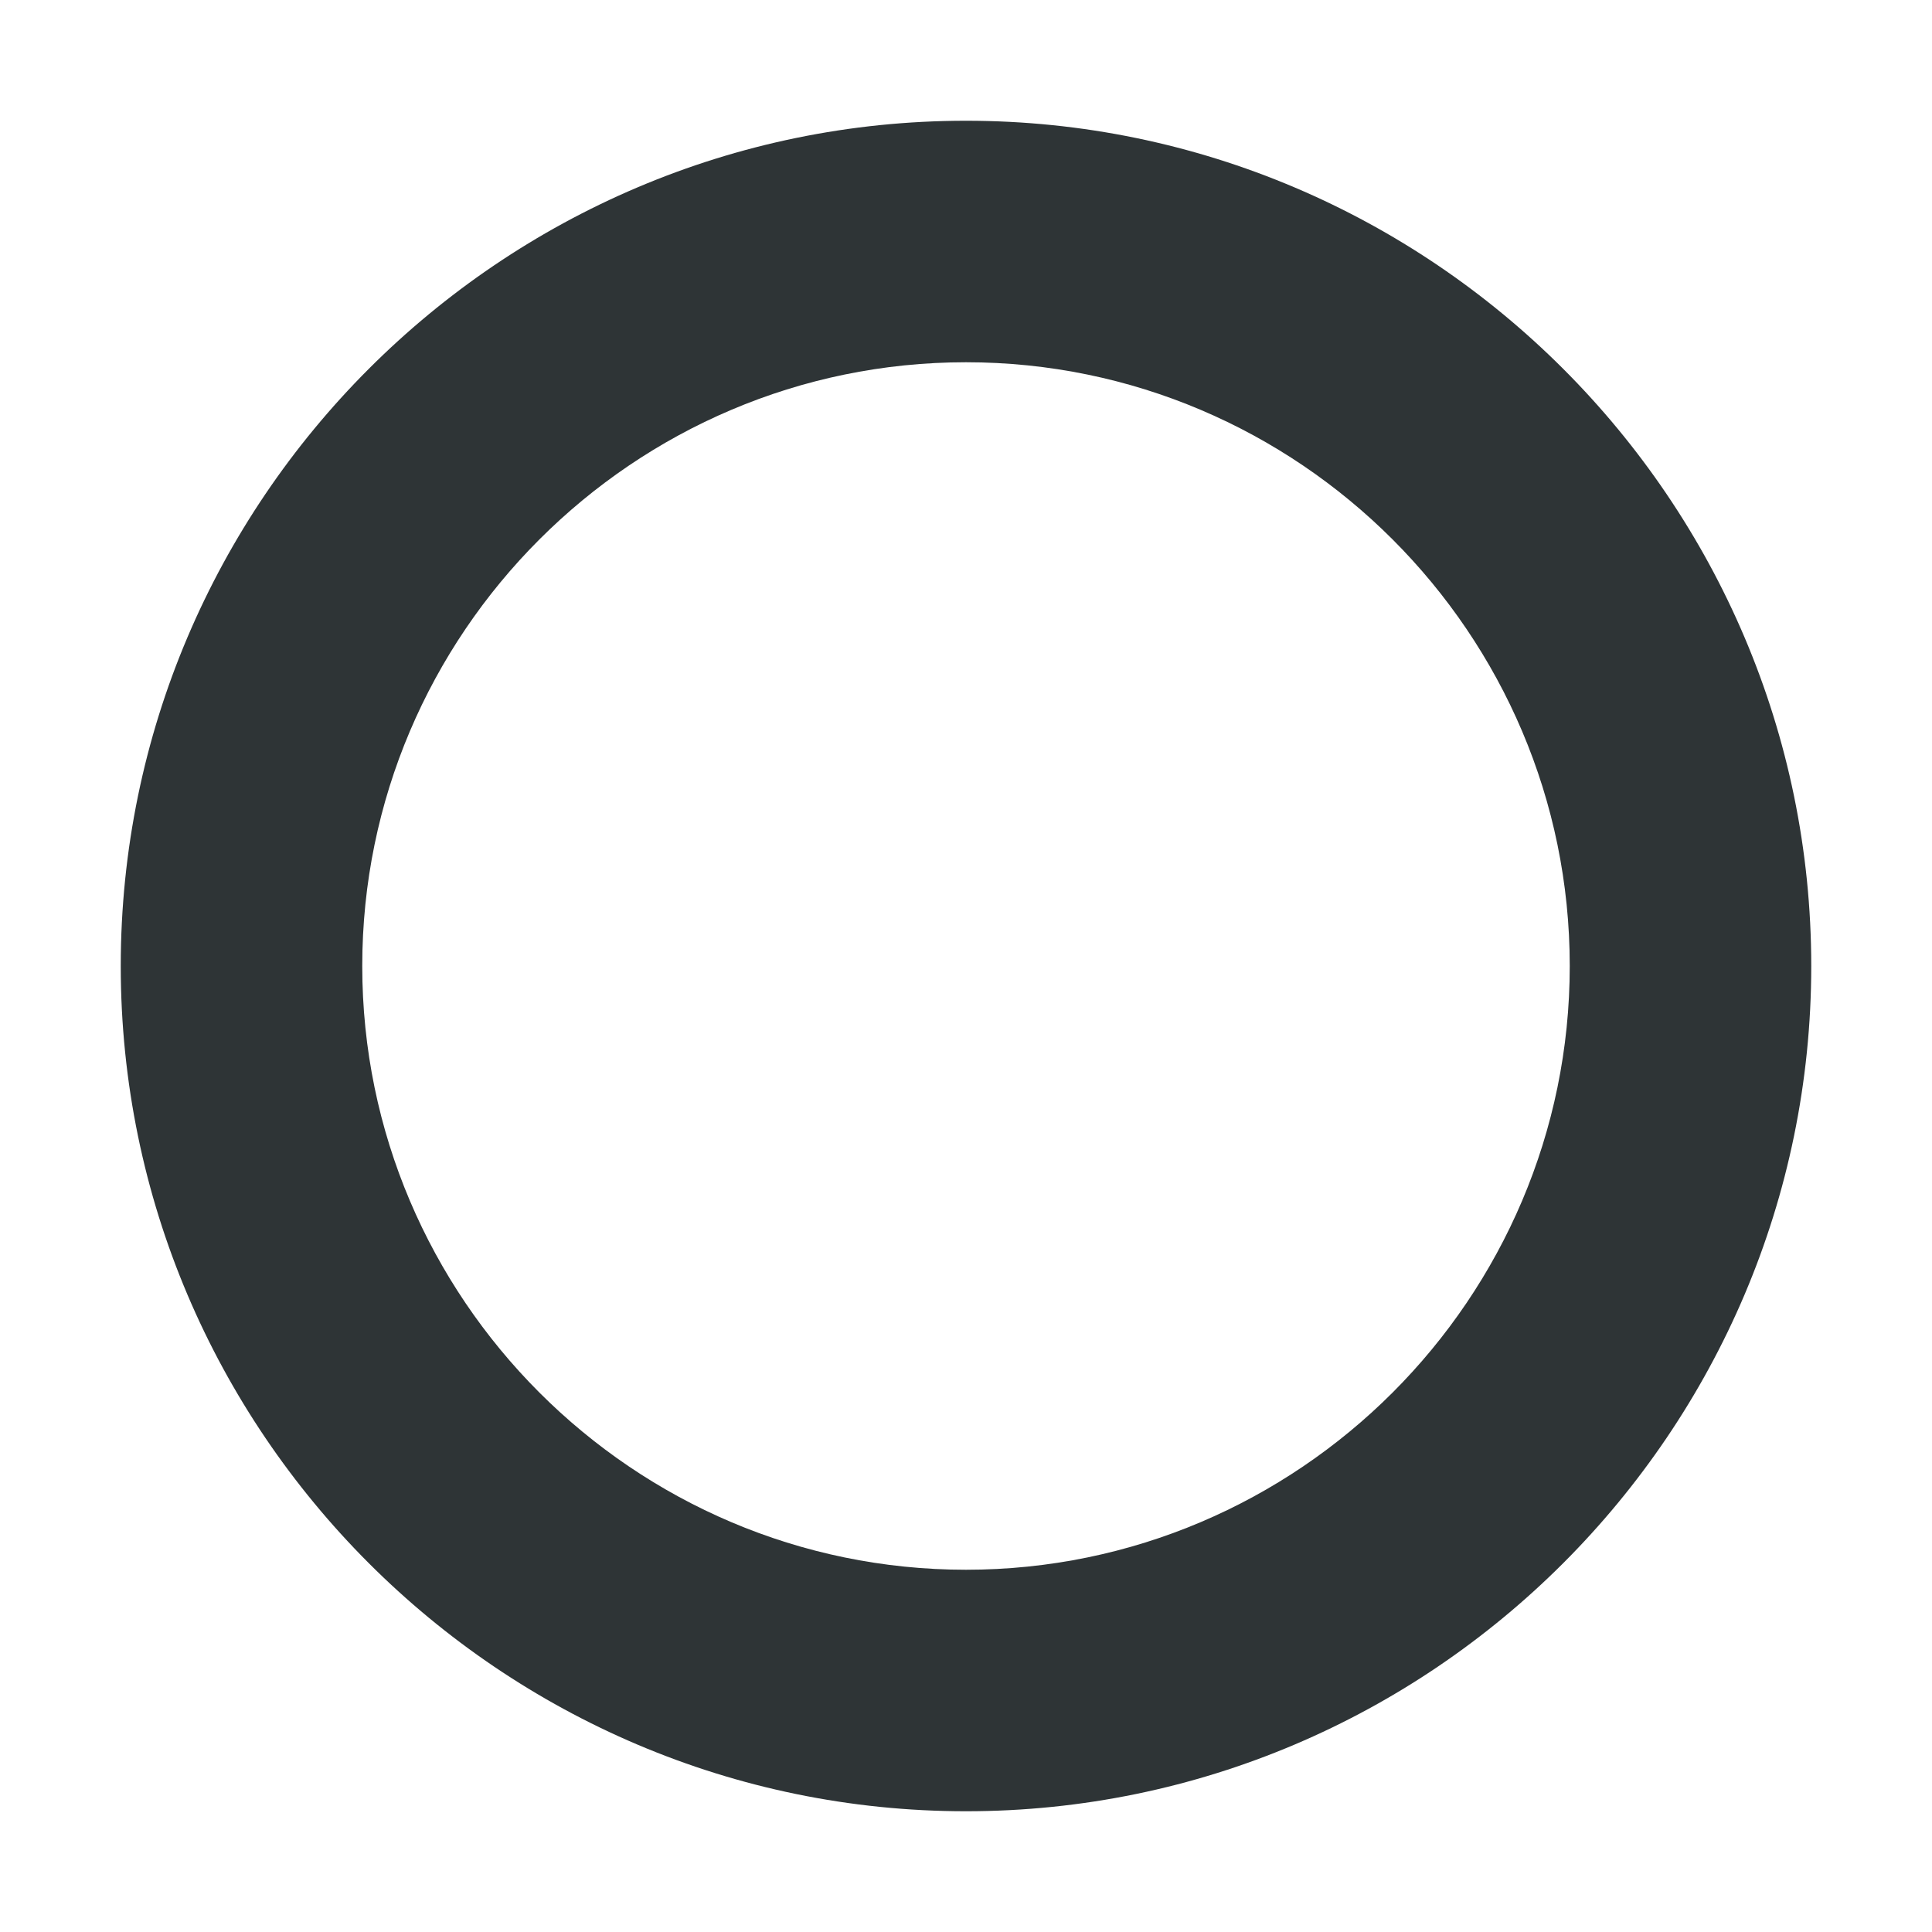
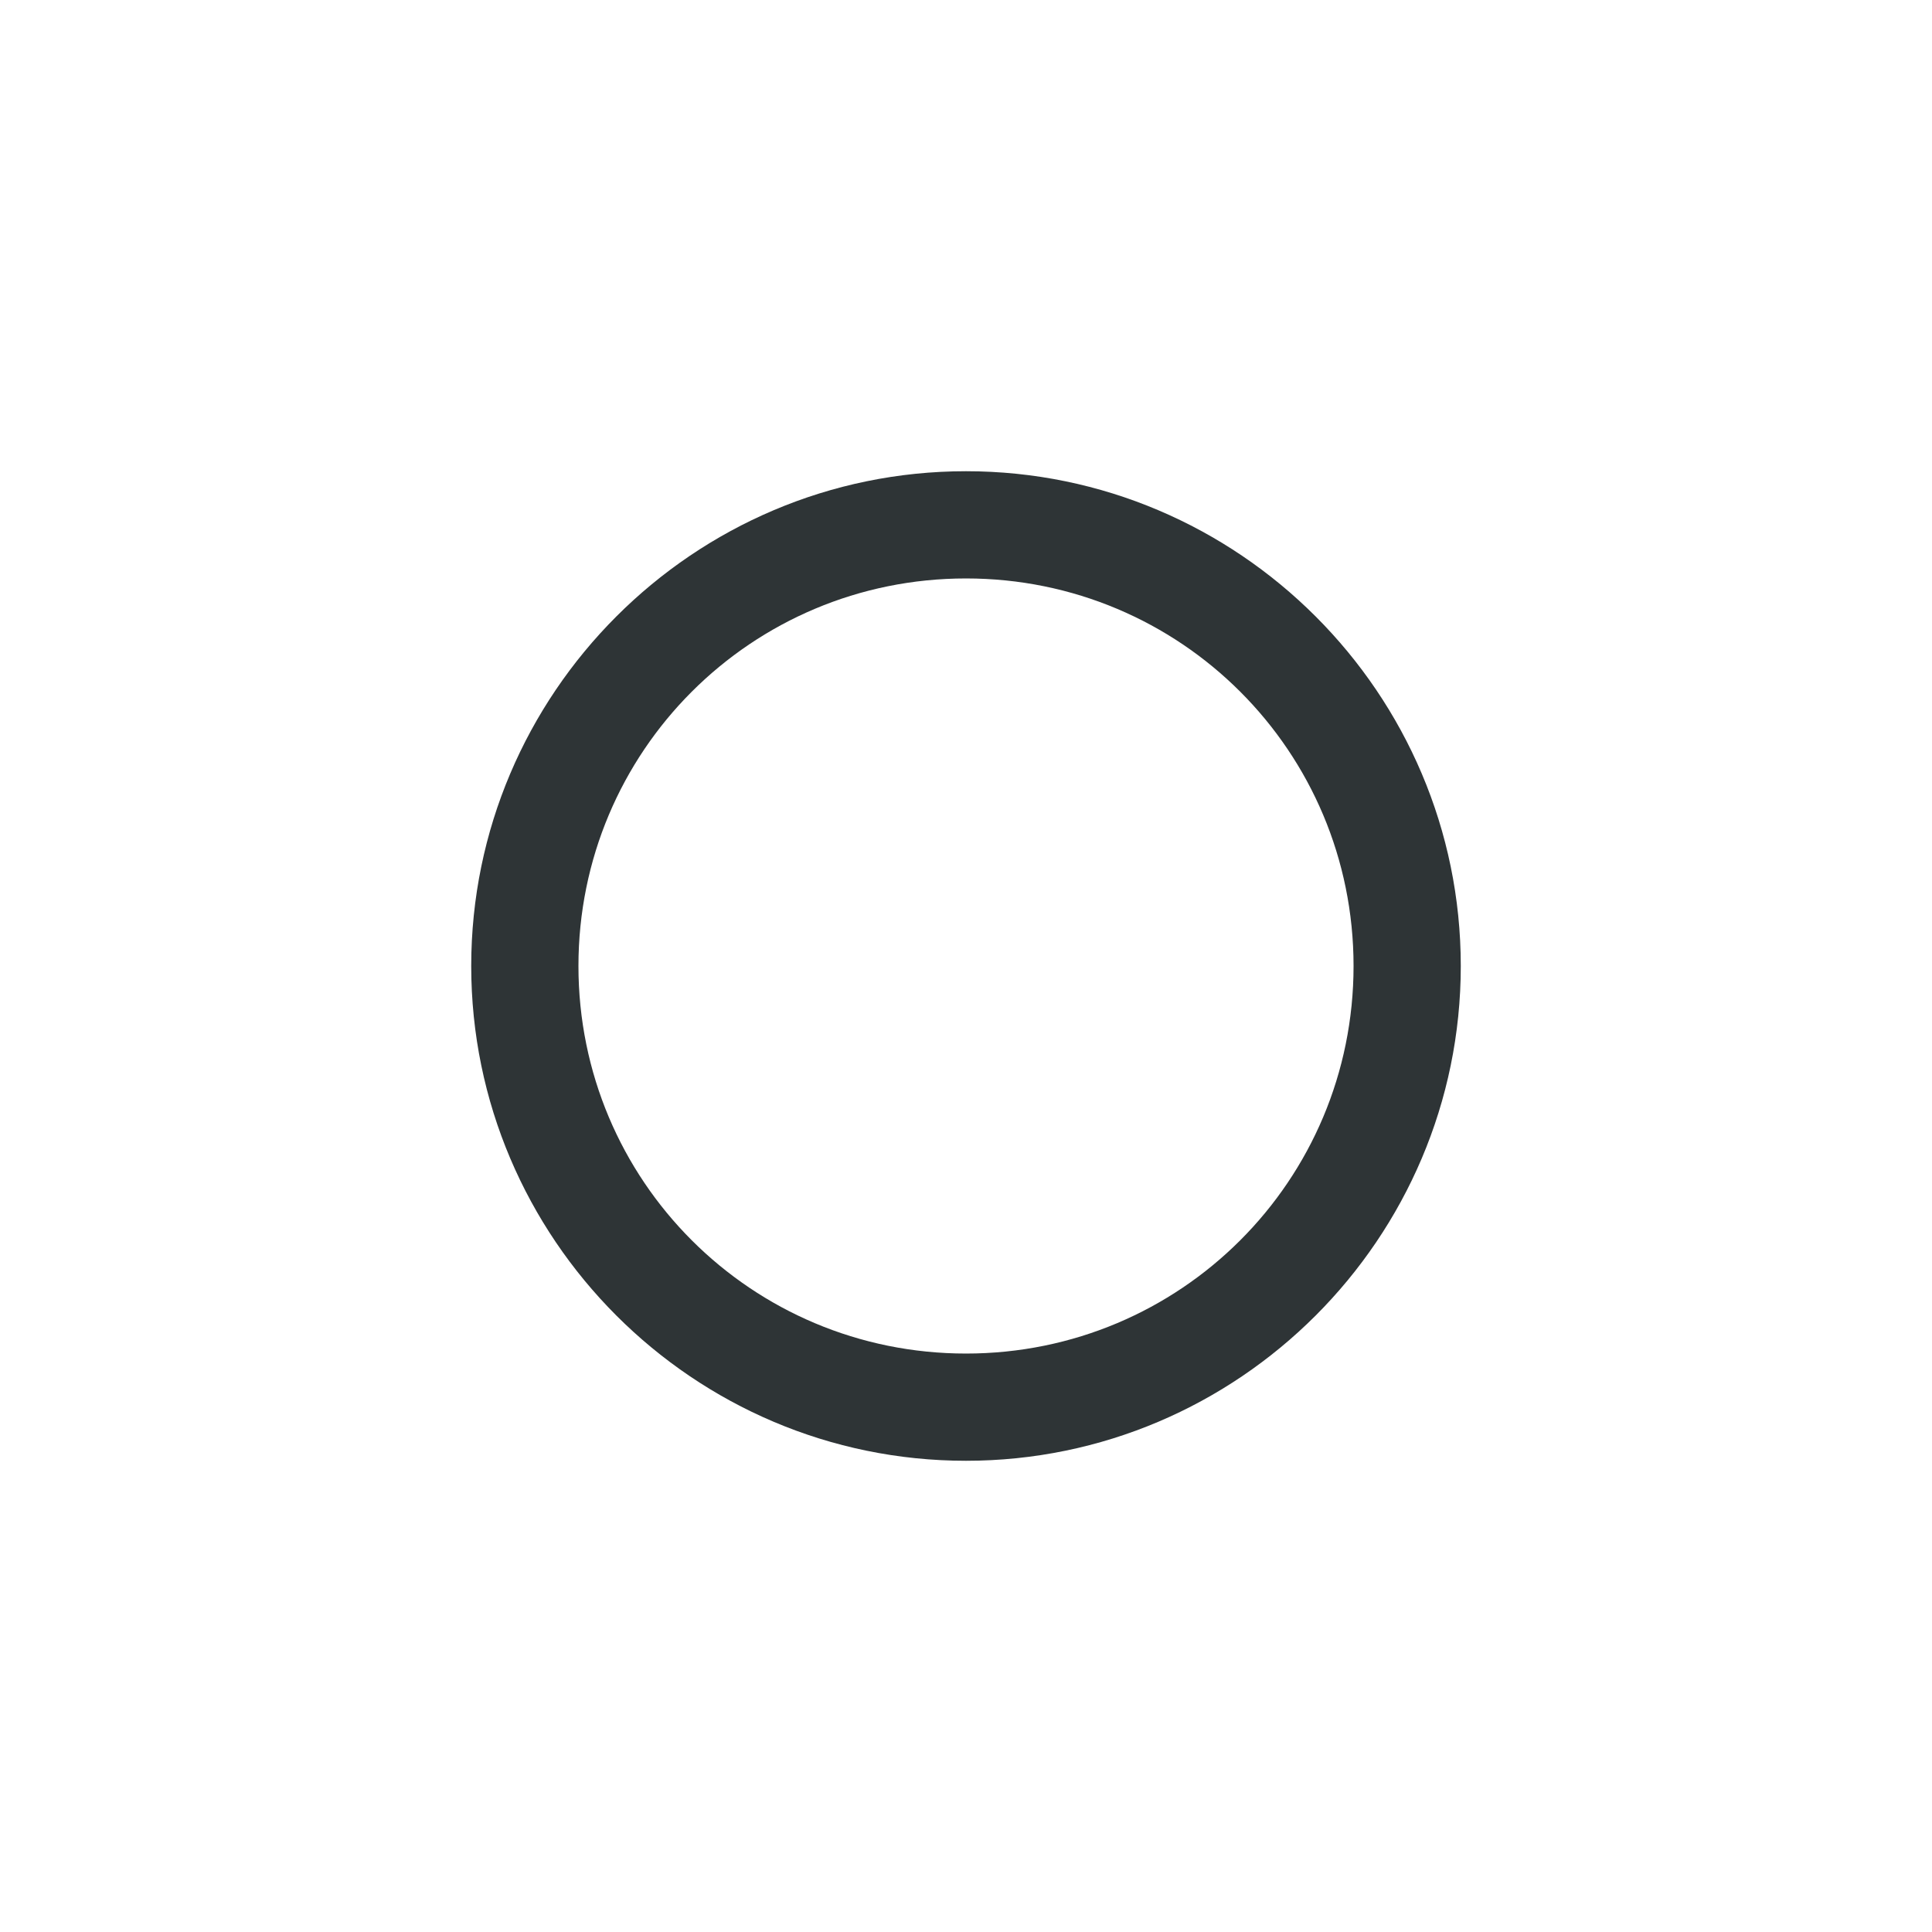
- <svg xmlns="http://www.w3.org/2000/svg" height="16px" viewBox="0 0 16 16" width="16px">
-   <filter id="a" height="100%" width="100%" x="0%" y="0%">
-     <feColorMatrix in="SourceGraphic" type="matrix" values="0 0 0 0 1 0 0 0 0 1 0 0 0 0 1 0 0 0 1 0" />
+ <svg xmlns="http://www.w3.org/2000/svg" height="16px" viewBox="0 0 16 16" width="16px" version="1.1" id="svg163">
+   <defs id="defs167" />
+   <filter id="a" height="1" width="1" x="0" y="0">
+     <feColorMatrix in="SourceGraphic" type="matrix" values="0 0 0 0 1 0 0 0 0 1 0 0 0 0 1 0 0 0 1 0" id="feColorMatrix2" />
  </filter>
  <mask id="b">
-     <g filter="url(#a)">
-       <path d="m 0 0 h 16 v 16 h -16 z" fill-opacity="0.3" />
+     <g filter="url(#a)" id="g7">
+       <path d="m 0 0 h 16 v 16 h -16 z" fill-opacity="0.3" id="path5" />
    </g>
  </mask>
  <clipPath id="c">
-     <path d="m 0 0 h 1024 v 800 h -1024 z" />
+     <path d="m 0 0 h 1024 v 800 h -1024 z" id="path10" />
  </clipPath>
  <mask id="d">
-     <g filter="url(#a)">
-       <path d="m 0 0 h 16 v 16 h -16 z" fill-opacity="0.05" />
+     <g filter="url(#a)" id="g15">
+       <path d="m 0 0 h 16 v 16 h -16 z" fill-opacity="0.05" id="path13" />
    </g>
  </mask>
  <clipPath id="e">
-     <path d="m 0 0 h 1024 v 800 h -1024 z" />
+     <path d="m 0 0 h 1024 v 800 h -1024 z" id="path18" />
  </clipPath>
  <mask id="f">
-     <g filter="url(#a)">
-       <path d="m 0 0 h 16 v 16 h -16 z" fill-opacity="0.05" />
+     <g filter="url(#a)" id="g23">
+       <path d="m 0 0 h 16 v 16 h -16 z" fill-opacity="0.05" id="path21" />
    </g>
  </mask>
  <clipPath id="g">
-     <path d="m 0 0 h 1024 v 800 h -1024 z" />
+     <path d="m 0 0 h 1024 v 800 h -1024 z" id="path26" />
  </clipPath>
  <mask id="h">
-     <g filter="url(#a)">
-       <path d="m 0 0 h 16 v 16 h -16 z" fill-opacity="0.05" />
+     <g filter="url(#a)" id="g31">
+       <path d="m 0 0 h 16 v 16 h -16 z" fill-opacity="0.05" id="path29" />
    </g>
  </mask>
  <clipPath id="i">
-     <path d="m 0 0 h 1024 v 800 h -1024 z" />
+     <path d="m 0 0 h 1024 v 800 h -1024 z" id="path34" />
  </clipPath>
  <mask id="j">
-     <g filter="url(#a)">
-       <path d="m 0 0 h 16 v 16 h -16 z" fill-opacity="0.05" />
+     <g filter="url(#a)" id="g39">
+       <path d="m 0 0 h 16 v 16 h -16 z" fill-opacity="0.05" id="path37" />
    </g>
  </mask>
  <clipPath id="k">
-     <path d="m 0 0 h 1024 v 800 h -1024 z" />
+     <path d="m 0 0 h 1024 v 800 h -1024 z" id="path42" />
  </clipPath>
  <mask id="l">
-     <g filter="url(#a)">
-       <path d="m 0 0 h 16 v 16 h -16 z" fill-opacity="0.05" />
+     <g filter="url(#a)" id="g47">
+       <path d="m 0 0 h 16 v 16 h -16 z" fill-opacity="0.05" id="path45" />
    </g>
  </mask>
  <clipPath id="m">
-     <path d="m 0 0 h 1024 v 800 h -1024 z" />
+     <path d="m 0 0 h 1024 v 800 h -1024 z" id="path50" />
  </clipPath>
  <mask id="n">
-     <g filter="url(#a)">
-       <path d="m 0 0 h 16 v 16 h -16 z" fill-opacity="0.05" />
+     <g filter="url(#a)" id="g55">
+       <path d="m 0 0 h 16 v 16 h -16 z" fill-opacity="0.05" id="path53" />
    </g>
  </mask>
  <clipPath id="o">
-     <path d="m 0 0 h 1024 v 800 h -1024 z" />
+     <path d="m 0 0 h 1024 v 800 h -1024 z" id="path58" />
  </clipPath>
  <mask id="p">
-     <g filter="url(#a)">
-       <path d="m 0 0 h 16 v 16 h -16 z" fill-opacity="0.3" />
+     <g filter="url(#a)" id="g63">
+       <path d="m 0 0 h 16 v 16 h -16 z" fill-opacity="0.3" id="path61" />
    </g>
  </mask>
  <clipPath id="q">
-     <path d="m 0 0 h 1024 v 800 h -1024 z" />
+     <path d="m 0 0 h 1024 v 800 h -1024 z" id="path66" />
  </clipPath>
  <mask id="r">
-     <g filter="url(#a)">
-       <path d="m 0 0 h 16 v 16 h -16 z" fill-opacity="0.5" />
+     <g filter="url(#a)" id="g71">
+       <path d="m 0 0 h 16 v 16 h -16 z" fill-opacity="0.5" id="path69" />
    </g>
  </mask>
  <clipPath id="s">
-     <path d="m 0 0 h 1024 v 800 h -1024 z" />
+     <path d="m 0 0 h 1024 v 800 h -1024 z" id="path74" />
  </clipPath>
  <mask id="t">
-     <g filter="url(#a)">
-       <path d="m 0 0 h 16 v 16 h -16 z" fill-opacity="0.4" />
+     <g filter="url(#a)" id="g79">
+       <path d="m 0 0 h 16 v 16 h -16 z" fill-opacity="0.4" id="path77" />
    </g>
  </mask>
  <clipPath id="u">
-     <path d="m 0 0 h 1024 v 800 h -1024 z" />
+     <path d="m 0 0 h 1024 v 800 h -1024 z" id="path82" />
  </clipPath>
  <mask id="v">
-     <g filter="url(#a)">
-       <path d="m 0 0 h 16 v 16 h -16 z" fill-opacity="0.4" />
+     <g filter="url(#a)" id="g87">
+       <path d="m 0 0 h 16 v 16 h -16 z" fill-opacity="0.4" id="path85" />
    </g>
  </mask>
  <clipPath id="w">
-     <path d="m 0 0 h 1024 v 800 h -1024 z" />
+     <path d="m 0 0 h 1024 v 800 h -1024 z" id="path90" />
  </clipPath>
  <mask id="x">
-     <g filter="url(#a)">
-       <path d="m 0 0 h 16 v 16 h -16 z" fill-opacity="0.5" />
+     <g filter="url(#a)" id="g95">
+       <path d="m 0 0 h 16 v 16 h -16 z" fill-opacity="0.5" id="path93" />
    </g>
  </mask>
  <clipPath id="y">
-     <path d="m 0 0 h 1024 v 800 h -1024 z" />
+     <path d="m 0 0 h 1024 v 800 h -1024 z" id="path98" />
  </clipPath>
  <mask id="z">
-     <g filter="url(#a)">
-       <path d="m 0 0 h 16 v 16 h -16 z" fill-opacity="0.5" />
+     <g filter="url(#a)" id="g103">
+       <path d="m 0 0 h 16 v 16 h -16 z" fill-opacity="0.5" id="path101" />
    </g>
  </mask>
  <clipPath id="A">
-     <path d="m 0 0 h 1024 v 800 h -1024 z" />
+     <path d="m 0 0 h 1024 v 800 h -1024 z" id="path106" />
  </clipPath>
-   <path d="m 8 1 c -3.855 0 -7 3.145 -7 7 s 3.145 7 7 7 s 7 -3.145 7 -7 s -3.145 -7 -7 -7 z m 0 2 c 2.754 0 5 2.246 5 5 s -2.246 5 -5 5 s -5 -2.246 -5 -5 s 2.246 -5 5 -5 z m 0 0" fill="#2e3436" />
-   <g clip-path="url(#c)" mask="url(#b)" transform="matrix(1 0 0 1 -560 -480)">
-     <path d="m 562.461 212.059 h 10.449 c -1.184 0.492 -1.297 2.461 0 3 h -10.449 z m 0 0" fill="#2e3436" />
+   <g clip-path="url(#c)" mask="url(#b)" transform="matrix(1 0 0 1 -560 -480)" id="g113">
+     <path d="m 562.461 212.059 h 10.449 c -1.184 0.492 -1.297 2.461 0 3 h -10.449 z m 0 0" fill="#2e3436" id="path111" />
  </g>
-   <g clip-path="url(#e)" mask="url(#d)" transform="matrix(1 0 0 1 -560 -480)">
-     <path d="m 16 632 h 1 v 1 h -1 z m 0 0" fill="#2e3436" fill-rule="evenodd" />
+   <g clip-path="url(#e)" mask="url(#d)" transform="matrix(1 0 0 1 -560 -480)" id="g117">
+     <path d="m 16 632 h 1 v 1 h -1 z m 0 0" fill="#2e3436" fill-rule="evenodd" id="path115" />
  </g>
-   <g clip-path="url(#g)" mask="url(#f)" transform="matrix(1 0 0 1 -560 -480)">
-     <path d="m 17 631 h 1 v 1 h -1 z m 0 0" fill="#2e3436" fill-rule="evenodd" />
+   <g clip-path="url(#g)" mask="url(#f)" transform="matrix(1 0 0 1 -560 -480)" id="g121">
+     <path d="m 17 631 h 1 v 1 h -1 z m 0 0" fill="#2e3436" fill-rule="evenodd" id="path119" />
  </g>
-   <g clip-path="url(#i)" mask="url(#h)" transform="matrix(1 0 0 1 -560 -480)">
-     <path d="m 18 634 h 1 v 1 h -1 z m 0 0" fill="#2e3436" fill-rule="evenodd" />
+   <g clip-path="url(#i)" mask="url(#h)" transform="matrix(1 0 0 1 -560 -480)" id="g125">
+     <path d="m 18 634 h 1 v 1 h -1 z m 0 0" fill="#2e3436" fill-rule="evenodd" id="path123" />
  </g>
-   <g clip-path="url(#k)" mask="url(#j)" transform="matrix(1 0 0 1 -560 -480)">
-     <path d="m 16 634 h 1 v 1 h -1 z m 0 0" fill="#2e3436" fill-rule="evenodd" />
+   <g clip-path="url(#k)" mask="url(#j)" transform="matrix(1 0 0 1 -560 -480)" id="g129">
+     <path d="m 16 634 h 1 v 1 h -1 z m 0 0" fill="#2e3436" fill-rule="evenodd" id="path127" />
  </g>
-   <g clip-path="url(#m)" mask="url(#l)" transform="matrix(1 0 0 1 -560 -480)">
-     <path d="m 17 635 h 1 v 1 h -1 z m 0 0" fill="#2e3436" fill-rule="evenodd" />
+   <g clip-path="url(#m)" mask="url(#l)" transform="matrix(1 0 0 1 -560 -480)" id="g133">
+     <path d="m 17 635 h 1 v 1 h -1 z m 0 0" fill="#2e3436" fill-rule="evenodd" id="path131" />
  </g>
-   <g clip-path="url(#o)" mask="url(#n)" transform="matrix(1 0 0 1 -560 -480)">
-     <path d="m 19 635 h 1 v 1 h -1 z m 0 0" fill="#2e3436" fill-rule="evenodd" />
+   <g clip-path="url(#o)" mask="url(#n)" transform="matrix(1 0 0 1 -560 -480)" id="g137">
+     <path d="m 19 635 h 1 v 1 h -1 z m 0 0" fill="#2e3436" fill-rule="evenodd" id="path135" />
  </g>
-   <g clip-path="url(#q)" mask="url(#p)" transform="matrix(1 0 0 1 -560 -480)">
-     <path d="m 136 660 v 7 h 7 v -7 z m 0 0" fill="#2e3436" />
+   <g clip-path="url(#q)" mask="url(#p)" transform="matrix(1 0 0 1 -560 -480)" id="g141">
+     <path d="m 136 660 v 7 h 7 v -7 z m 0 0" fill="#2e3436" id="path139" />
  </g>
-   <g clip-path="url(#s)" mask="url(#r)" transform="matrix(1 0 0 1 -560 -480)">
-     <path d="m 199 642 h 3 v 12 h -3 z m 0 0" fill="#2e3436" />
+   <g clip-path="url(#s)" mask="url(#r)" transform="matrix(1 0 0 1 -560 -480)" id="g145">
+     <path d="m 199 642 h 3 v 12 h -3 z m 0 0" fill="#2e3436" id="path143" />
  </g>
-   <g clip-path="url(#u)" mask="url(#t)" transform="matrix(1 0 0 1 -560 -480)">
-     <path d="m 209.5 144.16 c 0.277 0 0.5 0.223 0.5 0.5 v 1 c 0 0.277 -0.223 0.5 -0.5 0.5 s -0.5 -0.223 -0.5 -0.5 v -1 c 0 -0.277 0.223 -0.5 0.5 -0.5 z m 0 0" fill="#2e3436" />
+   <g clip-path="url(#u)" mask="url(#t)" transform="matrix(1 0 0 1 -560 -480)" id="g149">
+     <path d="m 209.5 144.16 c 0.277 0 0.5 0.223 0.5 0.5 v 1 c 0 0.277 -0.223 0.5 -0.5 0.5 s -0.5 -0.223 -0.5 -0.5 v -1 c 0 -0.277 0.223 -0.5 0.5 -0.5 z m 0 0" fill="#2e3436" id="path147" />
  </g>
-   <g clip-path="url(#w)" mask="url(#v)" transform="matrix(1 0 0 1 -560 -480)">
-     <path d="m 206.5 144.16 c 0.277 0 0.5 0.223 0.5 0.5 v 1 c 0 0.277 -0.223 0.5 -0.5 0.5 s -0.5 -0.223 -0.5 -0.5 v -1 c 0 -0.277 0.223 -0.5 0.5 -0.5 z m 0 0" fill="#2e3436" />
+   <g clip-path="url(#w)" mask="url(#v)" transform="matrix(1 0 0 1 -560 -480)" id="g153">
+     <path d="m 206.5 144.16 c 0.277 0 0.5 0.223 0.5 0.5 v 1 c 0 0.277 -0.223 0.5 -0.5 0.5 s -0.5 -0.223 -0.5 -0.5 v -1 c 0 -0.277 0.223 -0.5 0.5 -0.5 z m 0 0" fill="#2e3436" id="path151" />
  </g>
-   <g clip-path="url(#y)" mask="url(#x)" transform="matrix(1 0 0 1 -560 -480)">
-     <path d="m 229.5 143.16 c -0.547 0 -1 0.457 -1 1 c 0 0.547 0.453 1 1 1 s 1 -0.453 1 -1 c 0 -0.543 -0.453 -1 -1 -1 z m 0 0" fill="#2e3436" />
+   <g clip-path="url(#y)" mask="url(#x)" transform="matrix(1 0 0 1 -560 -480)" id="g157">
+     <path d="m 229.5 143.16 c -0.547 0 -1 0.457 -1 1 c 0 0.547 0.453 1 1 1 s 1 -0.453 1 -1 c 0 -0.543 -0.453 -1 -1 -1 z m 0 0" fill="#2e3436" id="path155" />
  </g>
-   <g clip-path="url(#A)" mask="url(#z)" transform="matrix(1 0 0 1 -560 -480)">
-     <path d="m 226.453 143.16 c -0.52 0 -0.953 0.434 -0.953 0.953 v 0.094 c 0 0.52 0.434 0.953 0.953 0.953 h 0.094 c 0.52 0 0.953 -0.434 0.953 -0.953 v -0.094 c 0 -0.52 -0.434 -0.953 -0.953 -0.953 z m 0 0" fill="#2e3436" />
+   <g clip-path="url(#A)" mask="url(#z)" transform="matrix(1 0 0 1 -560 -480)" id="g161">
+     <path d="m 226.453 143.16 c -0.52 0 -0.953 0.434 -0.953 0.953 v 0.094 c 0 0.52 0.434 0.953 0.953 0.953 h 0.094 c 0.52 0 0.953 -0.434 0.953 -0.953 v -0.094 c 0 -0.52 -0.434 -0.953 -0.953 -0.953 z m 0 0" fill="#2e3436" id="path159" />
+   </g>
+   <g id="g1375" transform="matrix(0.7576829,0,0,0.7576829,1.938537,1.938537)">
+     <path style="color:#000000;fill:#2e3436;stroke-linecap:square;stroke-linejoin:round;-inkscape-stroke:none" d="M 8,2.592 C 5.021,2.592 2.592,5.021 2.592,8 c 0,2.979 2.429,5.408 5.408,5.408 2.979,0 5.408,-2.429 5.408,-5.408 C 13.408,5.021 10.979,2.592 8,2.592 Z m 0,1.172 c 2.346,0 4.236,1.89 4.236,4.236 0,2.346 -1.89,4.236 -4.236,4.236 C 5.654,12.236 3.764,10.346 3.764,8 3.764,5.654 5.654,3.764 8,3.764 Z" id="path1270" />
  </g>
</svg>
